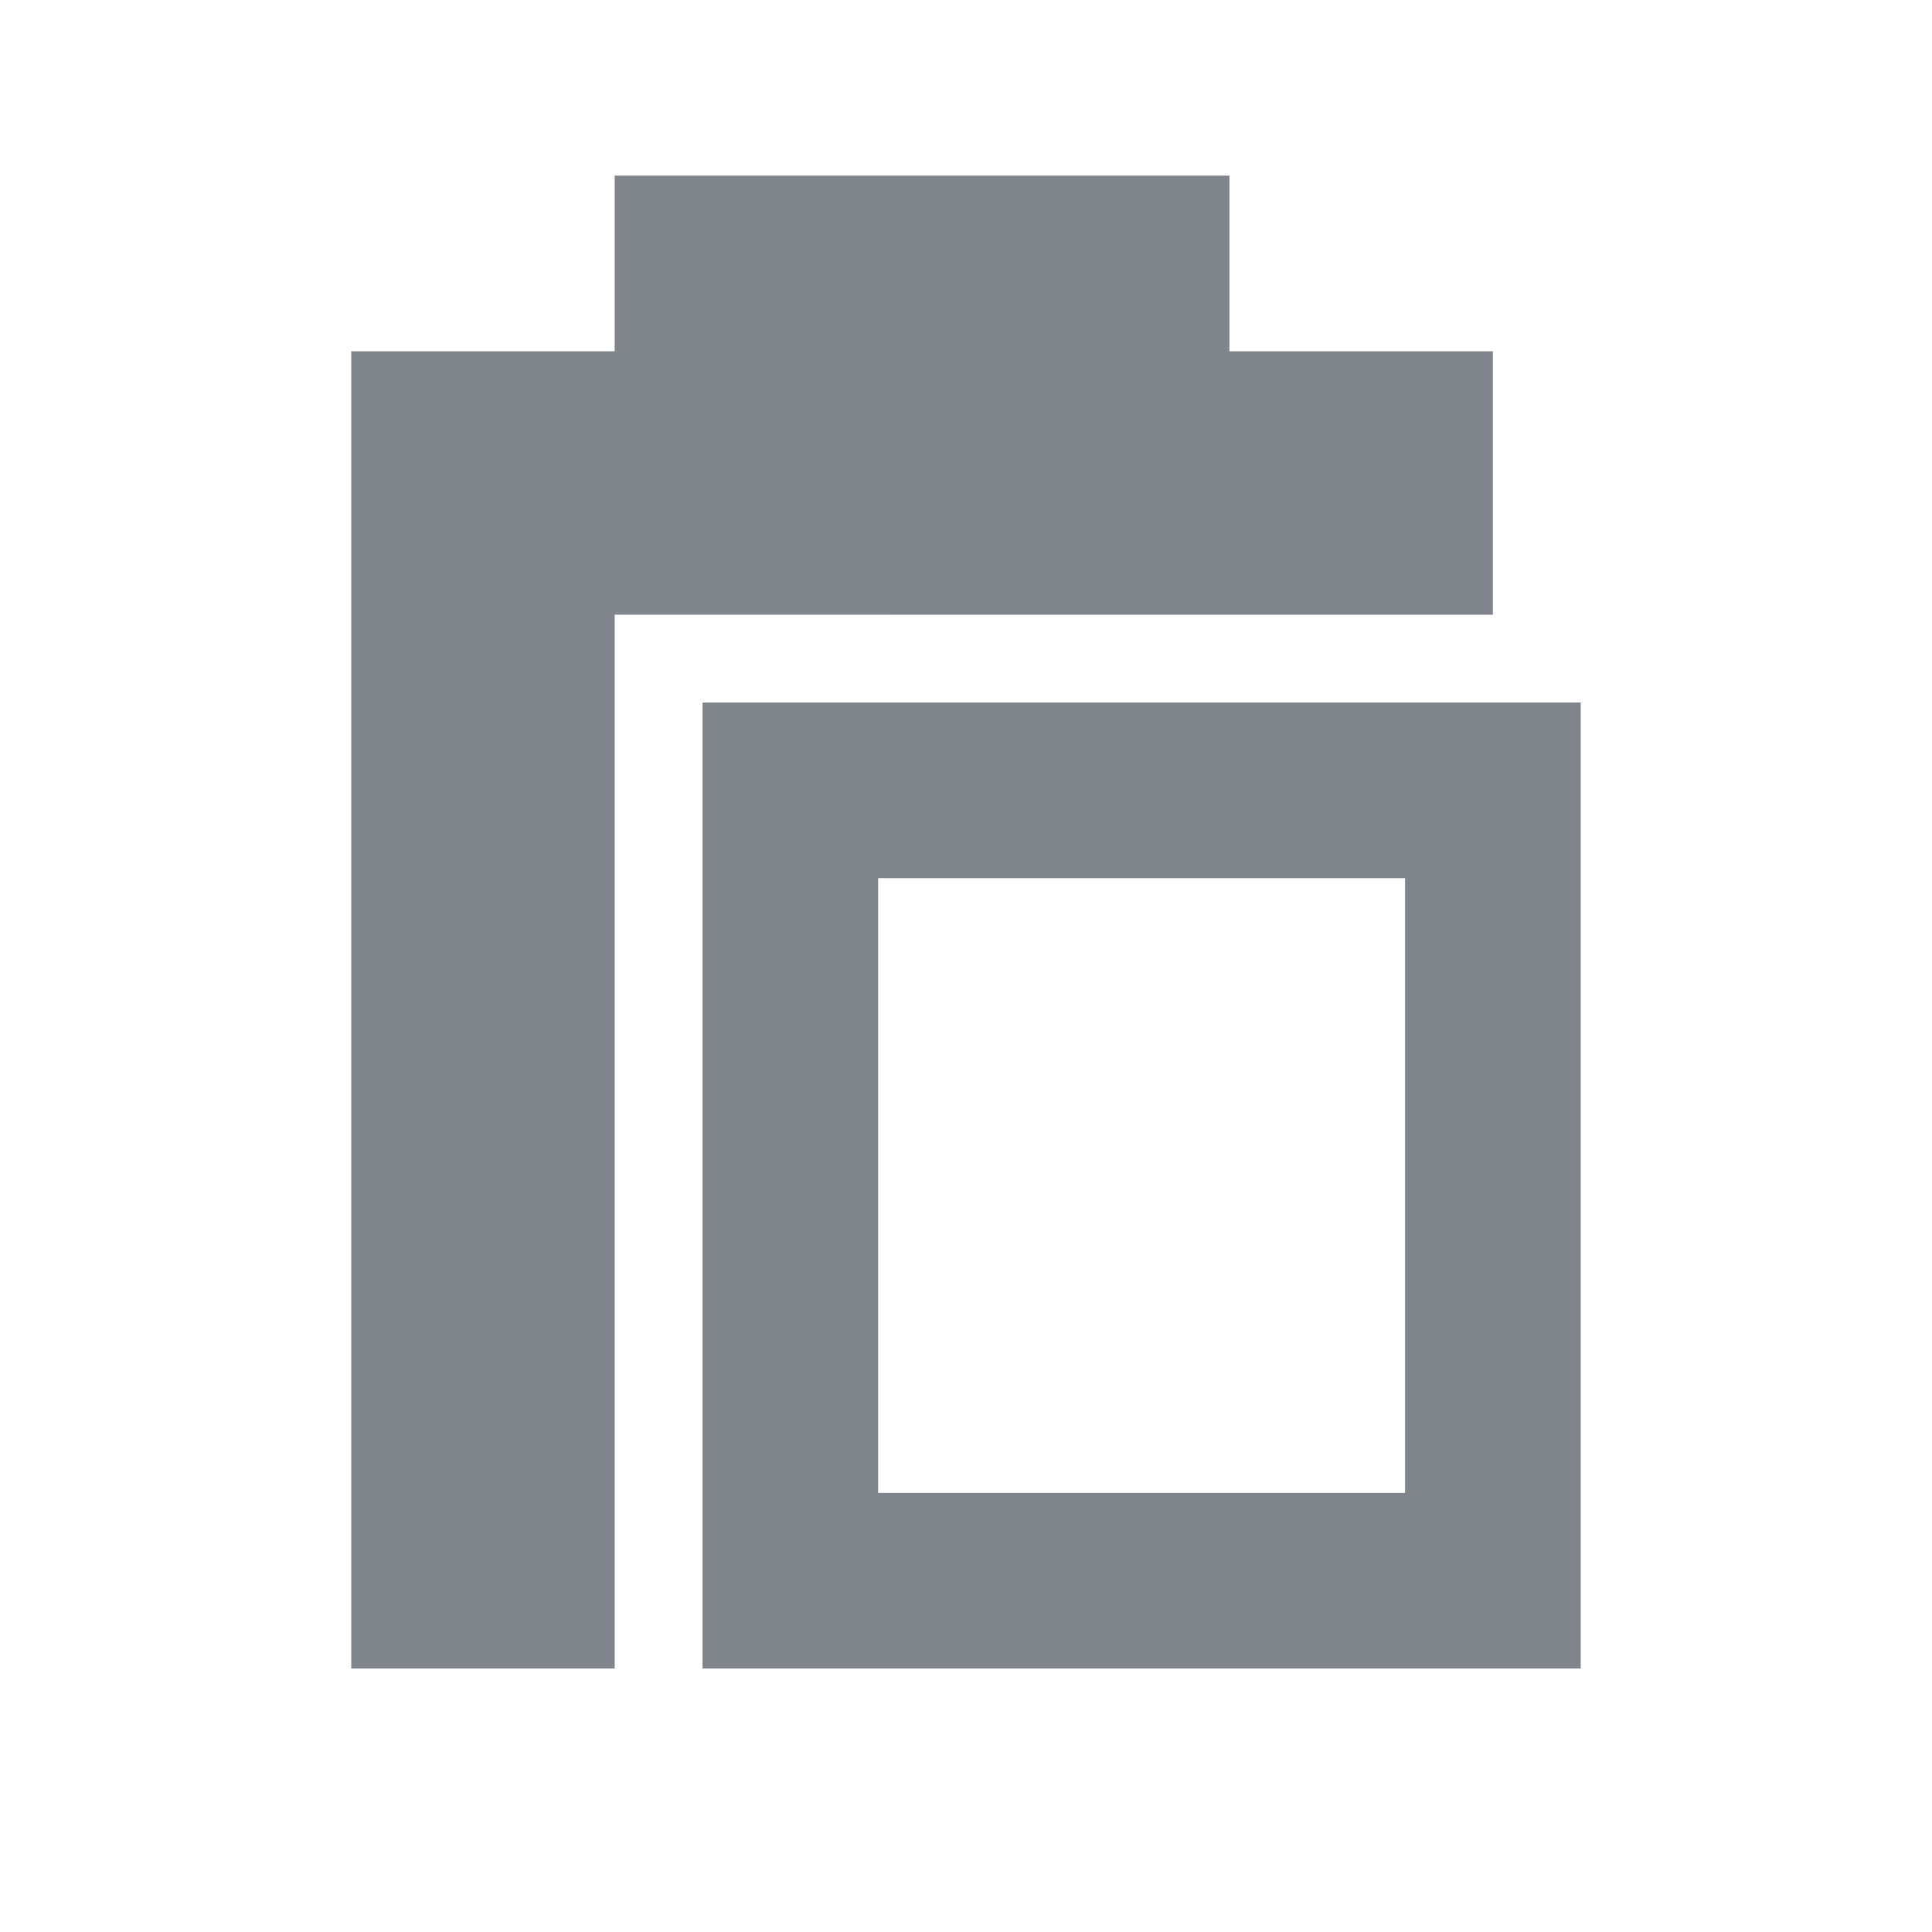
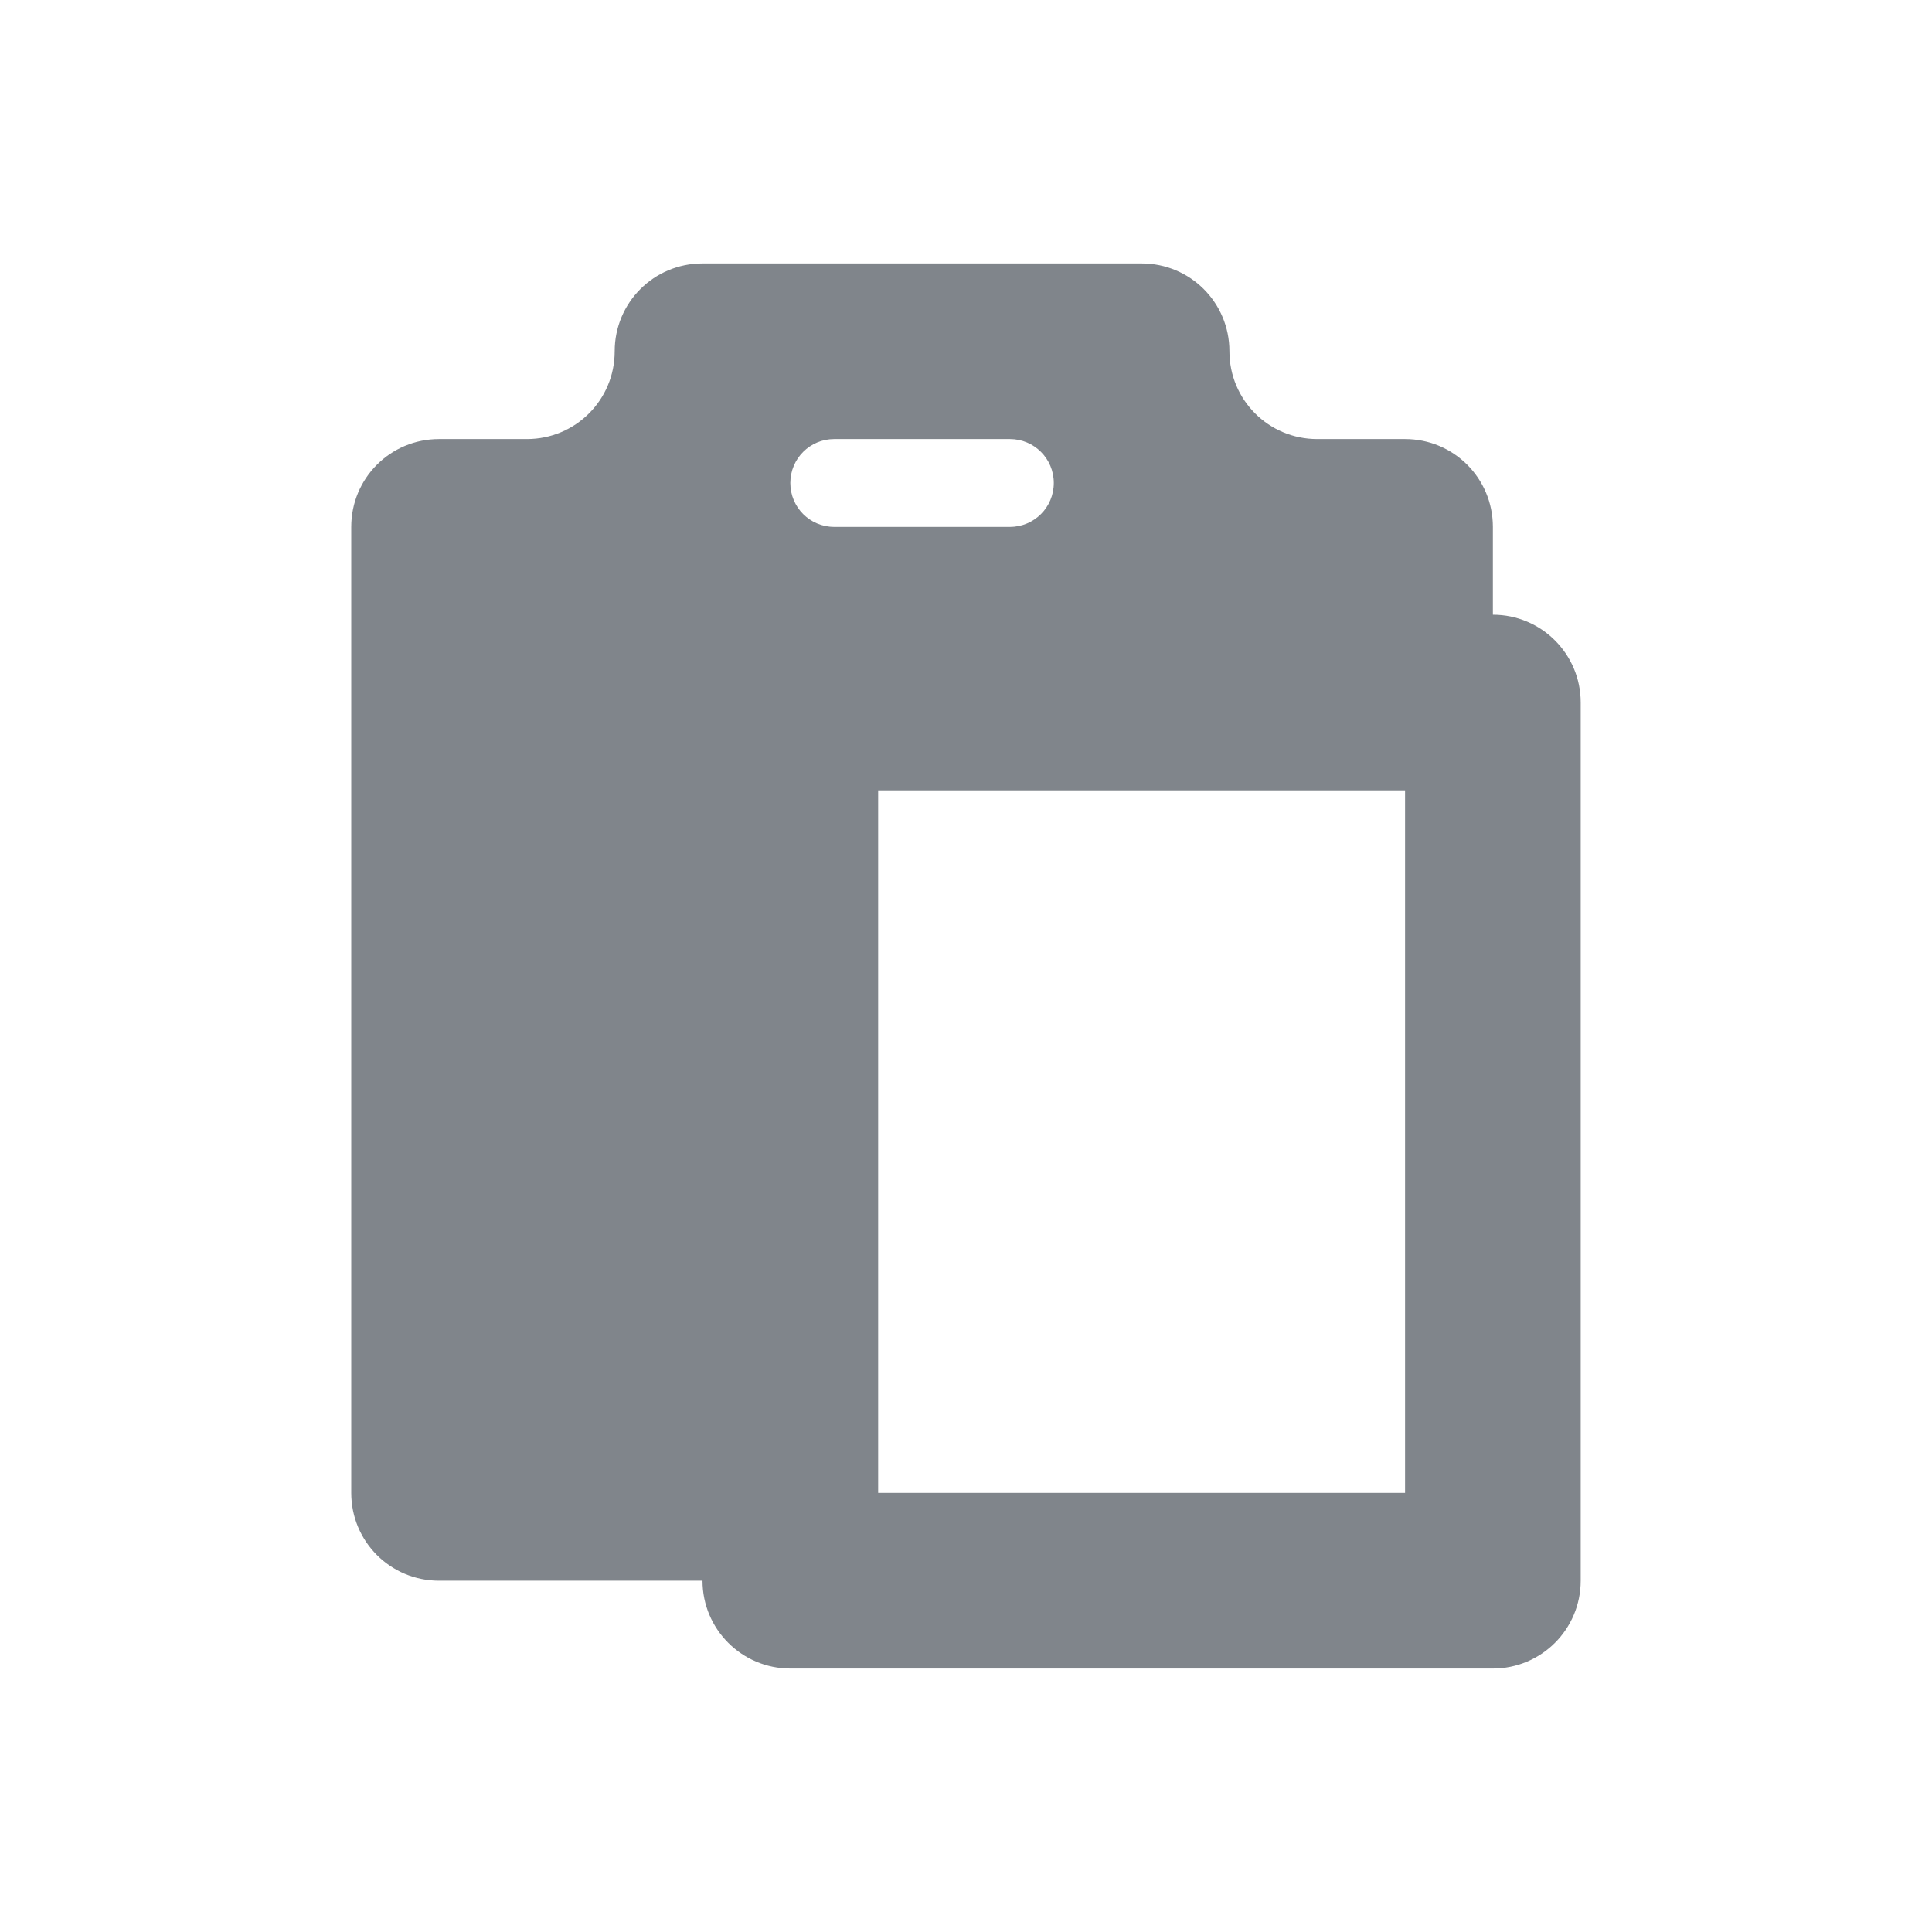
<svg xmlns="http://www.w3.org/2000/svg" width="22" height="22" id="svg13094" version="1.1">
  <defs id="defs13096" />
  <g transform="translate(9384.308,-4840.199)" id="layer1">
-     <path style="font-size:medium;font-style:normal;font-variant:normal;font-weight:normal;font-stretch:normal;text-indent:0;text-align:start;text-decoration:none;line-height:normal;letter-spacing:normal;word-spacing:normal;text-transform:none;direction:ltr;block-progression:tb;writing-mode:lr-tb;text-anchor:start;baseline-shift:baseline;color:#000000;fill:#434a54;fill-opacity:0.675;stroke:none;stroke-width:57.893;marker:none;visibility:visible;display:inline;overflow:visible;enable-background:accumulate;font-family:Sans;-inkscape-font-specification:Sans" d="m -9377.308,4842.199 0,2 -3,0 0,15 3,0 0,-12 10,10e-5 0,-3 -3,0 0,-2 z m 1,6 0,11 10,0 0,-11 z m 2,2 6,0 0,7 -6,0 z" id="path3171" />
+     <path class="ColorScheme-Text" style="color:#000000;fill:#434a54;fill-opacity:0.675;fill-rule:nonzero;stroke:none;stroke-width:57.893;marker:none;visibility:visible;display:inline;overflow:visible;enable-background:accumulate" id="path4008" d="m -9376.308,4843.199 c -0.554,0 -1,0.446 -1,1 0,0.554 -0.446,1 -1,1 l -1,0 c -0.554,0 -1,0.446 -1,1 l 0,11 c 0,0.554 0.446,1 1,1 l 3,0 a 1,1 0 0 0 1,1 l 8,0 a 1,1 0 0 0 1,-1 l 0,-10 a 1,1 0 0 0 -1,-1 l 0,-1 c 0,-0.554 -0.446,-1 -1,-1 l -1,0 c -0.554,0 -1,-0.446 -1,-1 0,-0.554 -0.446,-1 -1,-1 l -5,0 z m 1.5,2 2,0 c 0.277,0 0.5,0.223 0.5,0.5 0,0.277 -0.223,0.5 -0.5,0.5 l -2,0 c -0.277,0 -0.5,-0.223 -0.5,-0.5 0,-0.277 0.223,-0.5 0.5,-0.5 z m 0.5,4 6,0 0,8 -6,0 0,-8 z" />
  </g>
</svg>
